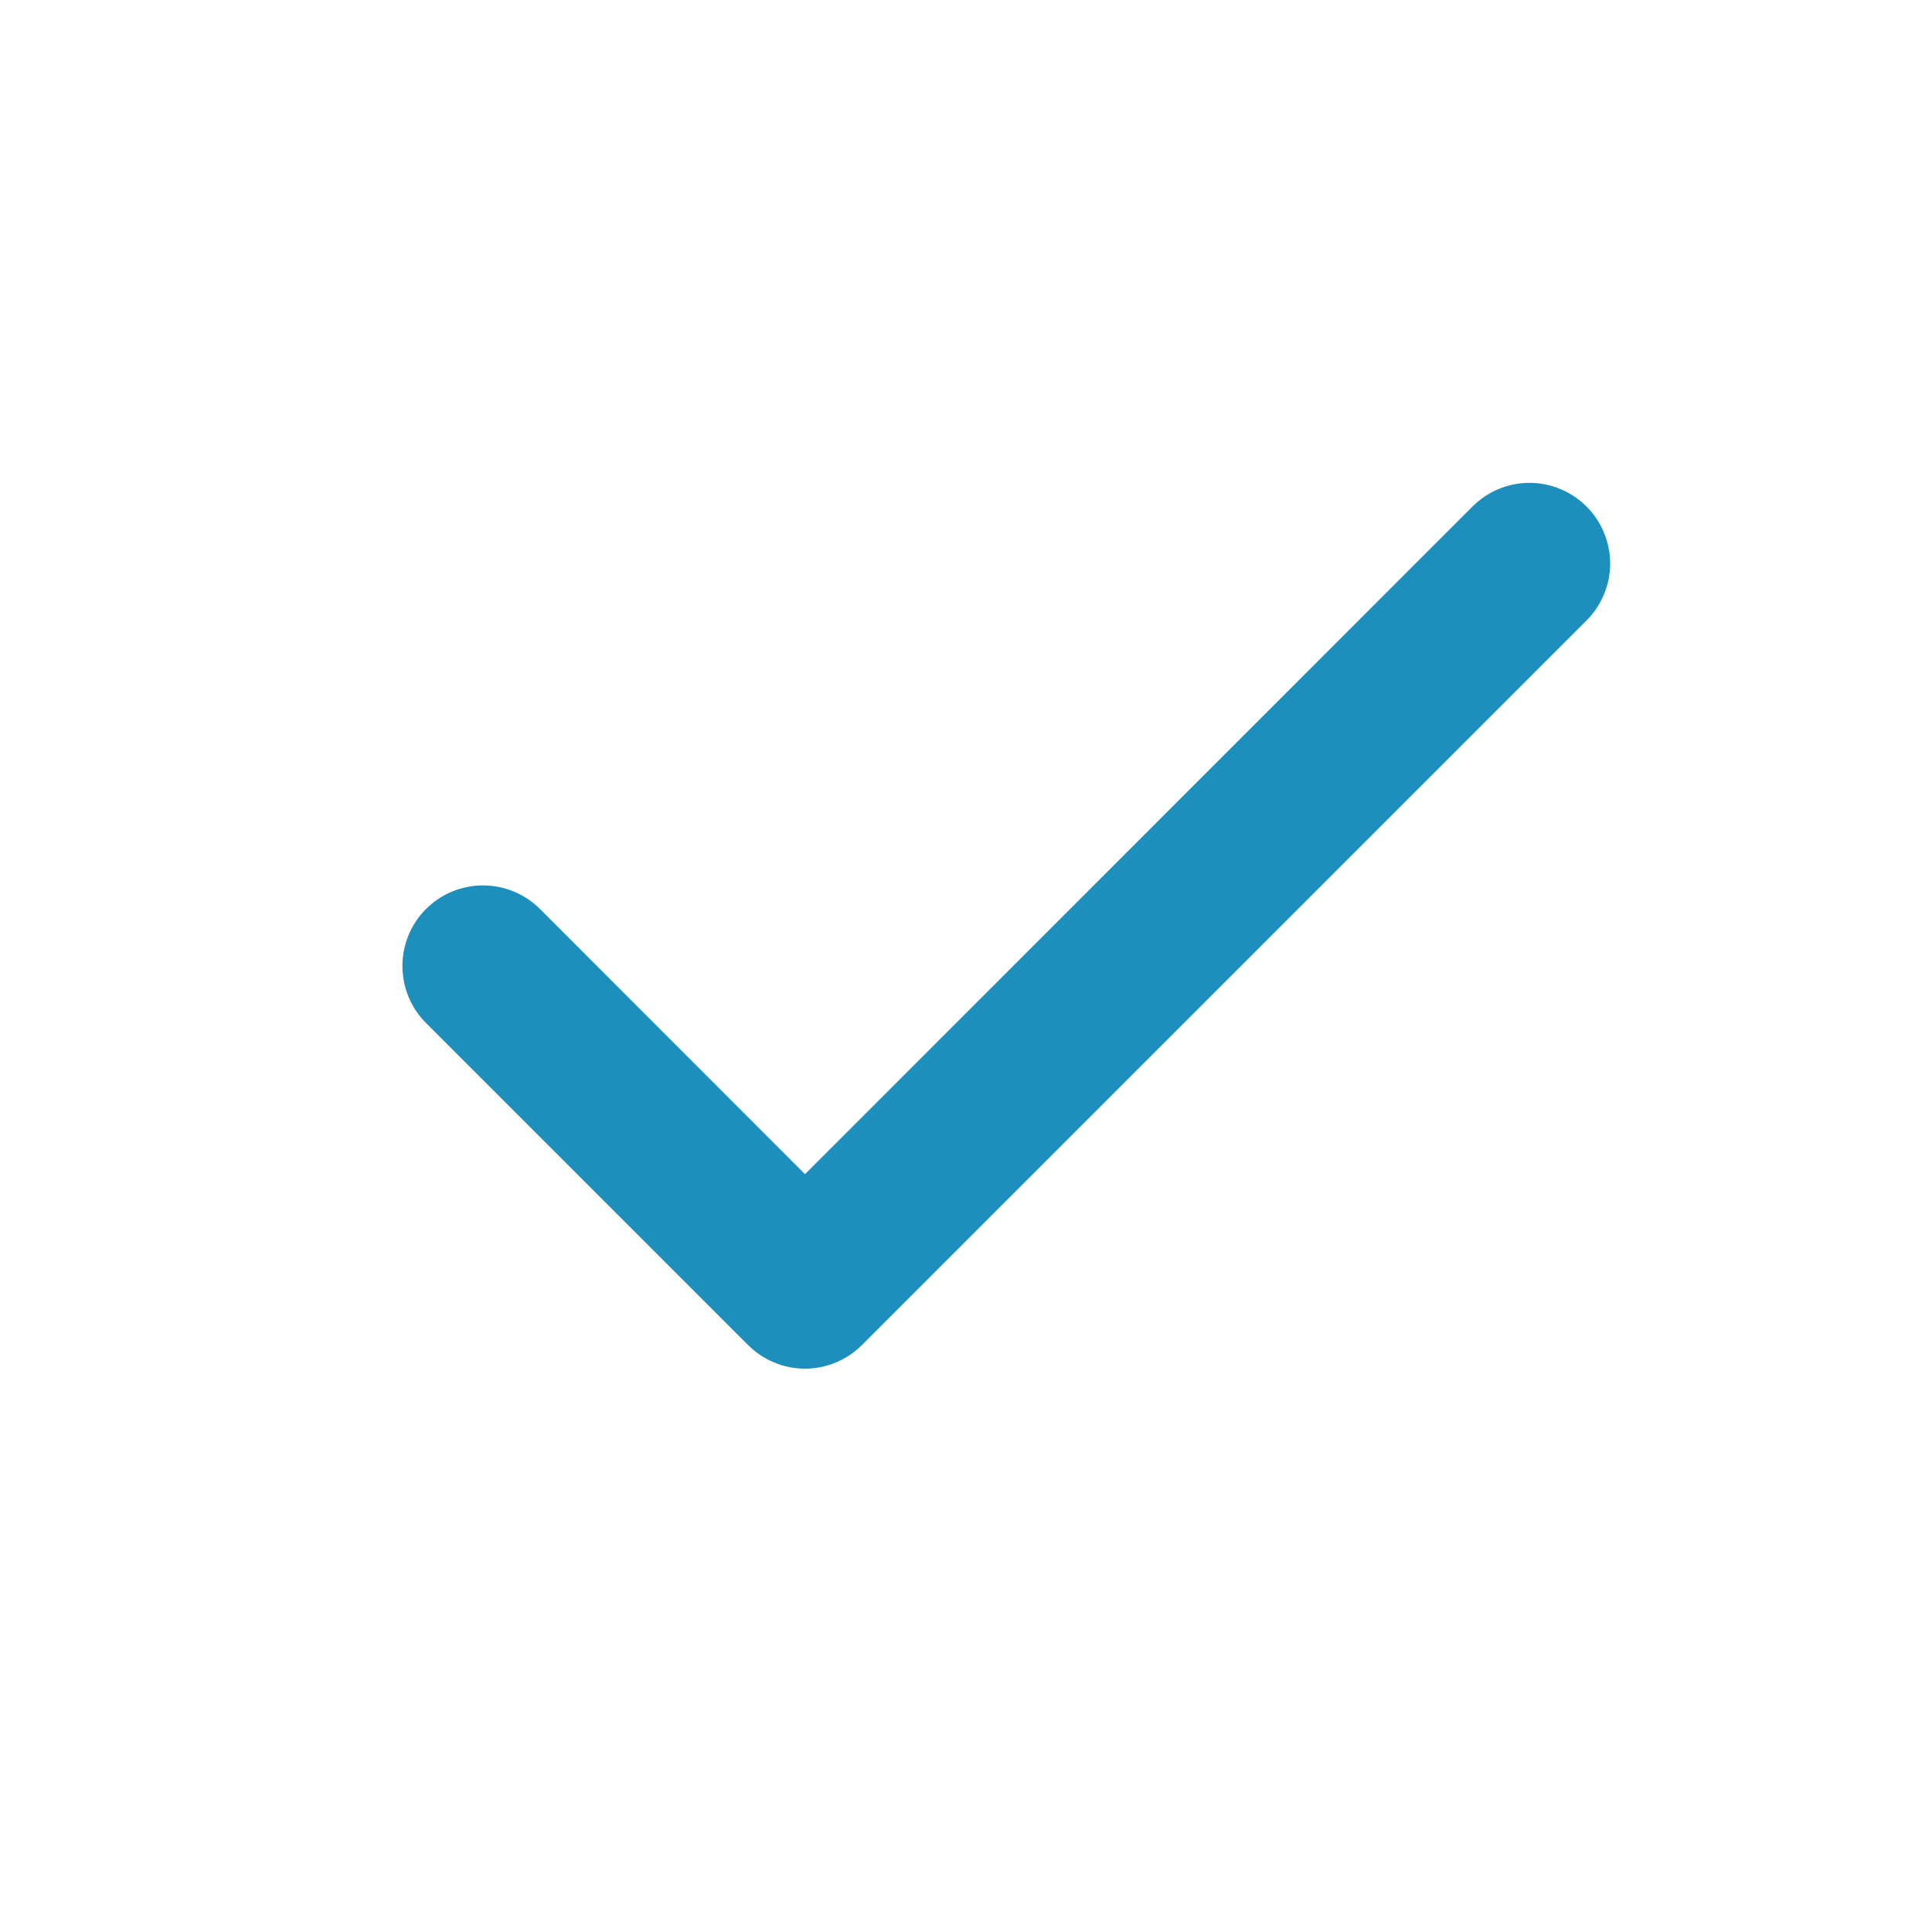
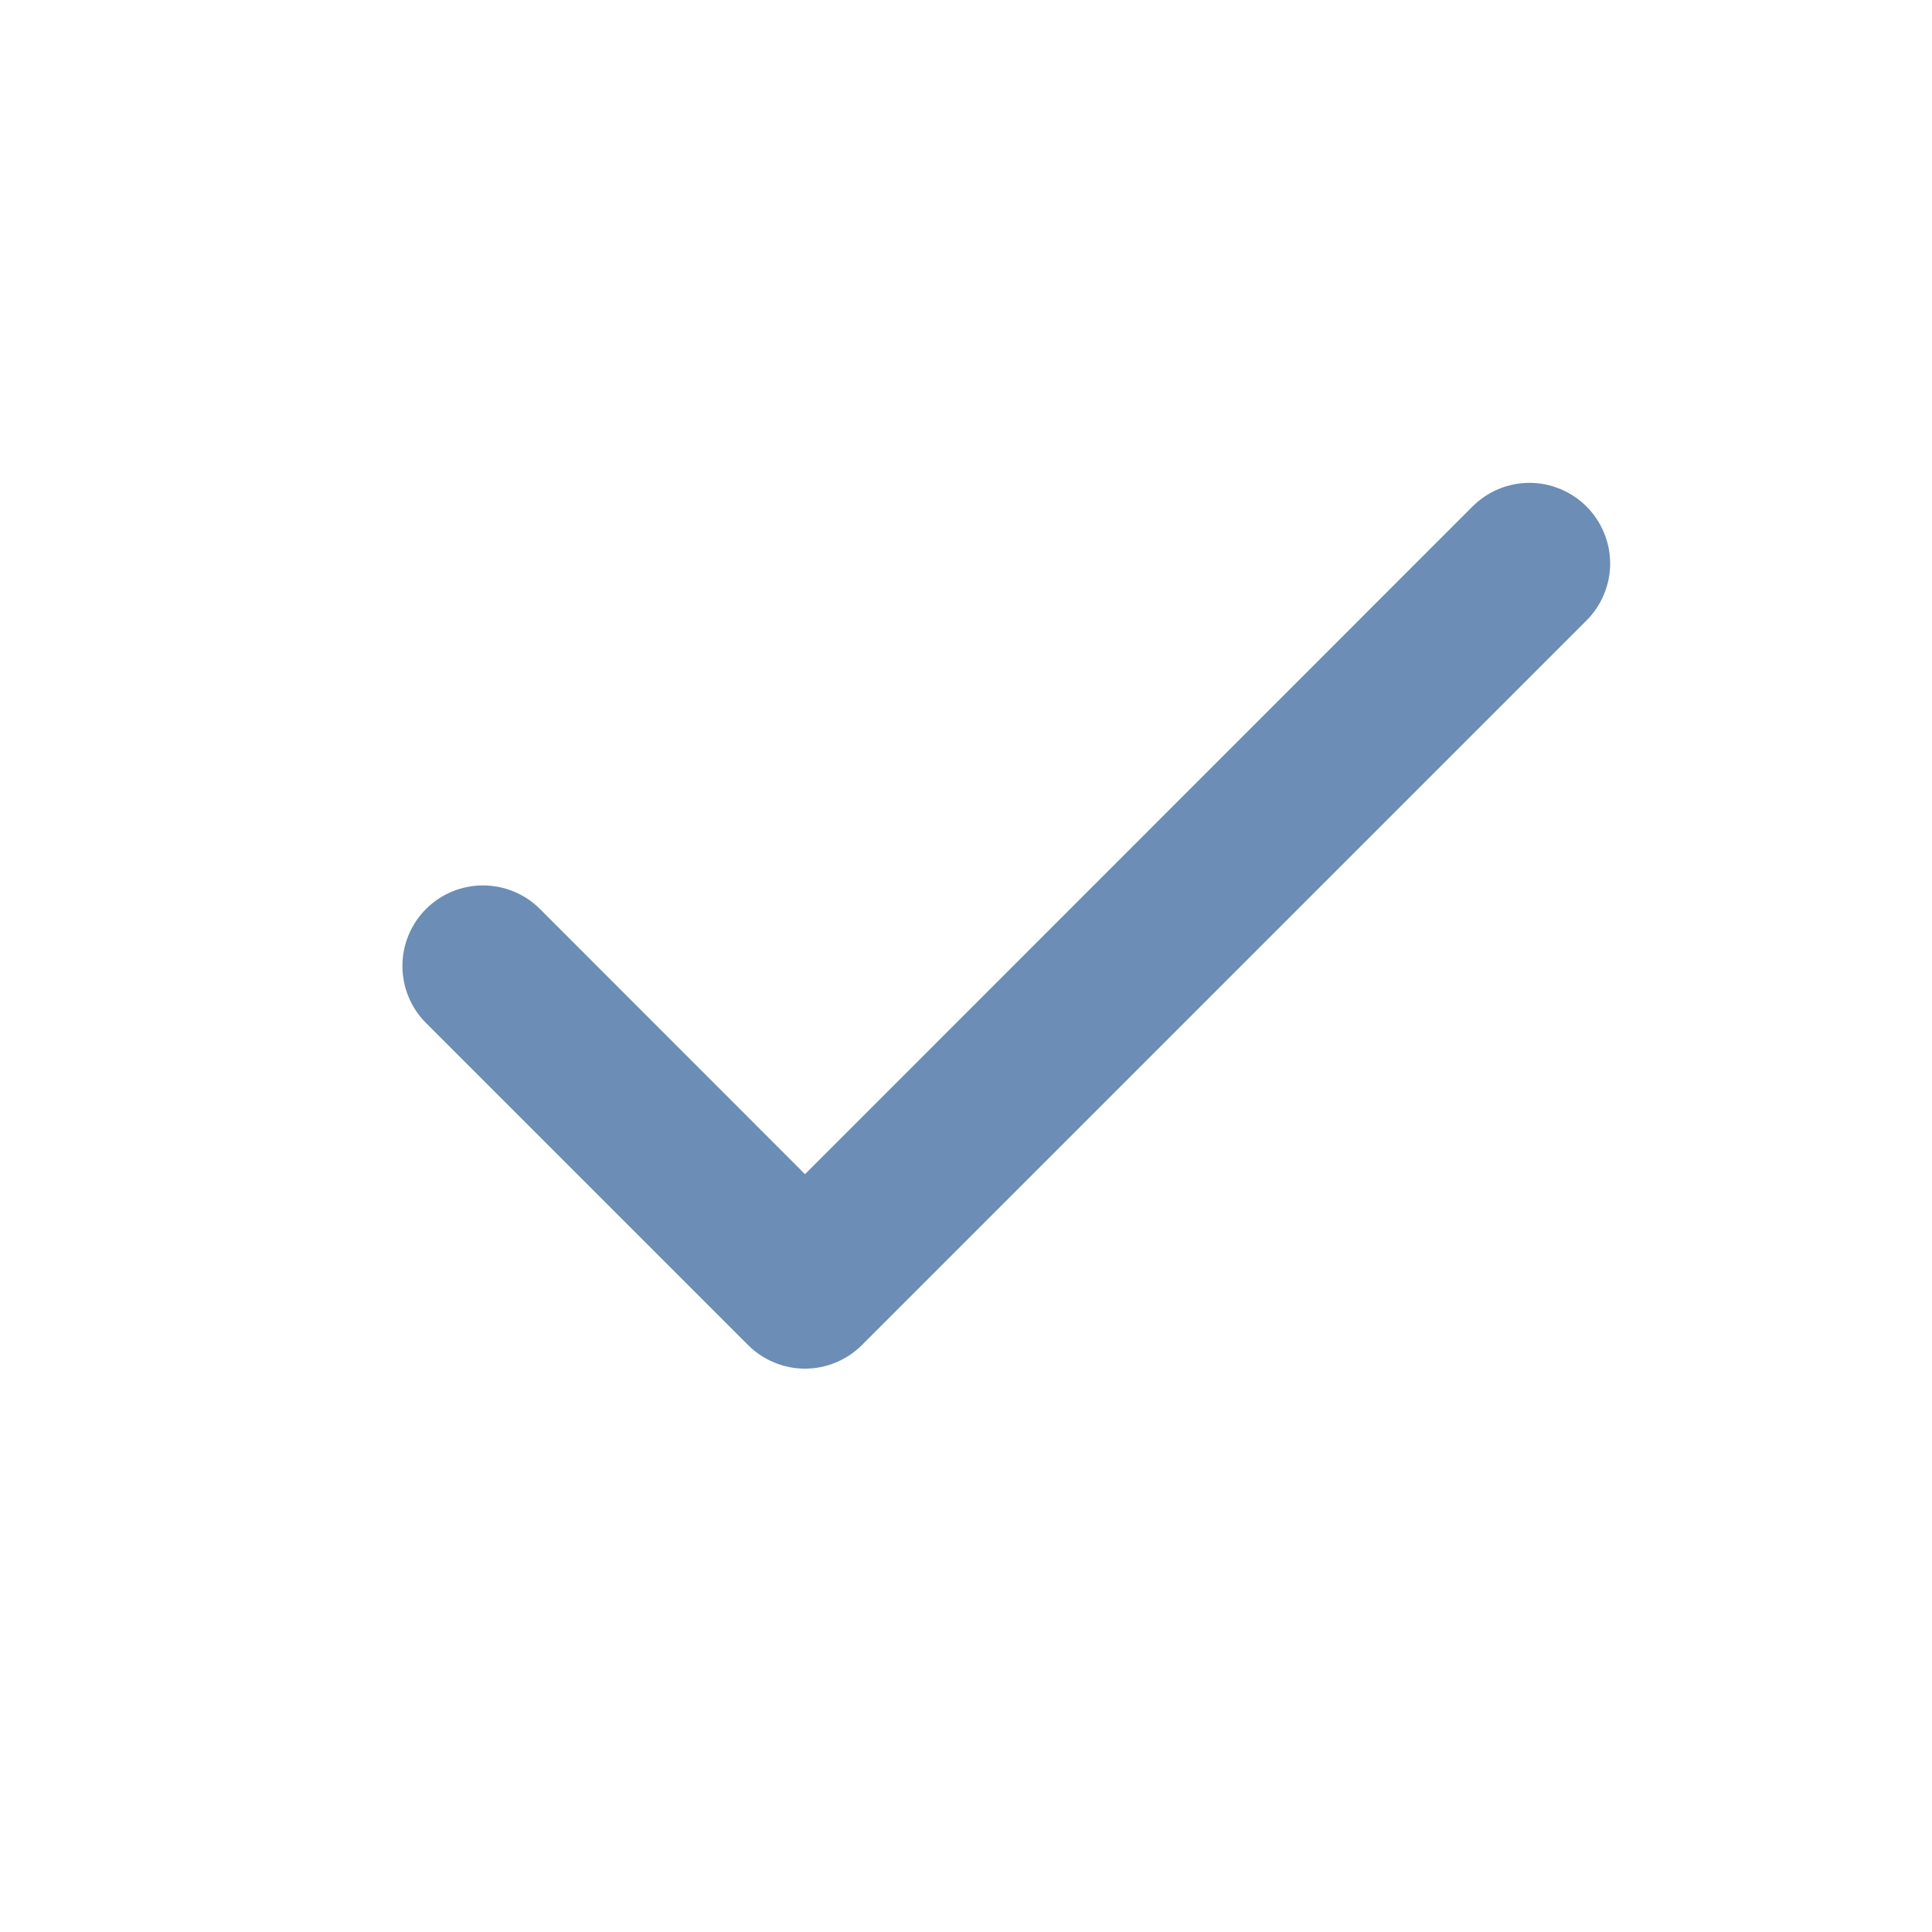
<svg xmlns="http://www.w3.org/2000/svg" width="24" height="24" viewBox="0 0 24 24" fill="none">
-   <path d="M19.708 6.292C19.801 6.385 19.875 6.495 19.925 6.617C19.976 6.738 20.002 6.869 20.002 7C20.002 7.132 19.976 7.262 19.925 7.383C19.875 7.505 19.801 7.615 19.708 7.708L10.708 16.708C10.615 16.801 10.505 16.875 10.383 16.925C10.262 16.976 10.131 17.002 10 17.002C9.868 17.002 9.738 16.976 9.617 16.925C9.495 16.875 9.385 16.801 9.292 16.708L5.292 12.708C5.104 12.52 4.999 12.266 4.999 12C4.999 11.735 5.104 11.48 5.292 11.292C5.48 11.104 5.734 10.999 6 10.999C6.265 10.999 6.52 11.104 6.708 11.292L10 14.586L18.292 6.292C18.385 6.199 18.495 6.125 18.616 6.075C18.738 6.024 18.868 5.998 19 5.998C19.131 5.998 19.262 6.024 19.383 6.075C19.505 6.125 19.615 6.199 19.708 6.292Z" fill="#1D8FBD" />
+   <path d="M19.708 6.292C19.801 6.385 19.875 6.495 19.925 6.617C19.976 6.738 20.002 6.869 20.002 7C20.002 7.132 19.976 7.262 19.925 7.383C19.875 7.505 19.801 7.615 19.708 7.708L10.708 16.708C10.615 16.801 10.505 16.875 10.383 16.925C10.262 16.976 10.131 17.002 10 17.002C9.868 17.002 9.738 16.976 9.617 16.925C9.495 16.875 9.385 16.801 9.292 16.708L5.292 12.708C5.104 12.52 4.999 12.266 4.999 12C4.999 11.735 5.104 11.48 5.292 11.292C5.48 11.104 5.734 10.999 6 10.999C6.265 10.999 6.52 11.104 6.708 11.292L10 14.586L18.292 6.292C18.385 6.199 18.495 6.125 18.616 6.075C18.738 6.024 18.868 5.998 19 5.998C19.131 5.998 19.262 6.024 19.383 6.075C19.505 6.125 19.615 6.199 19.708 6.292Z" fill="#6C8DB5" />
</svg>
